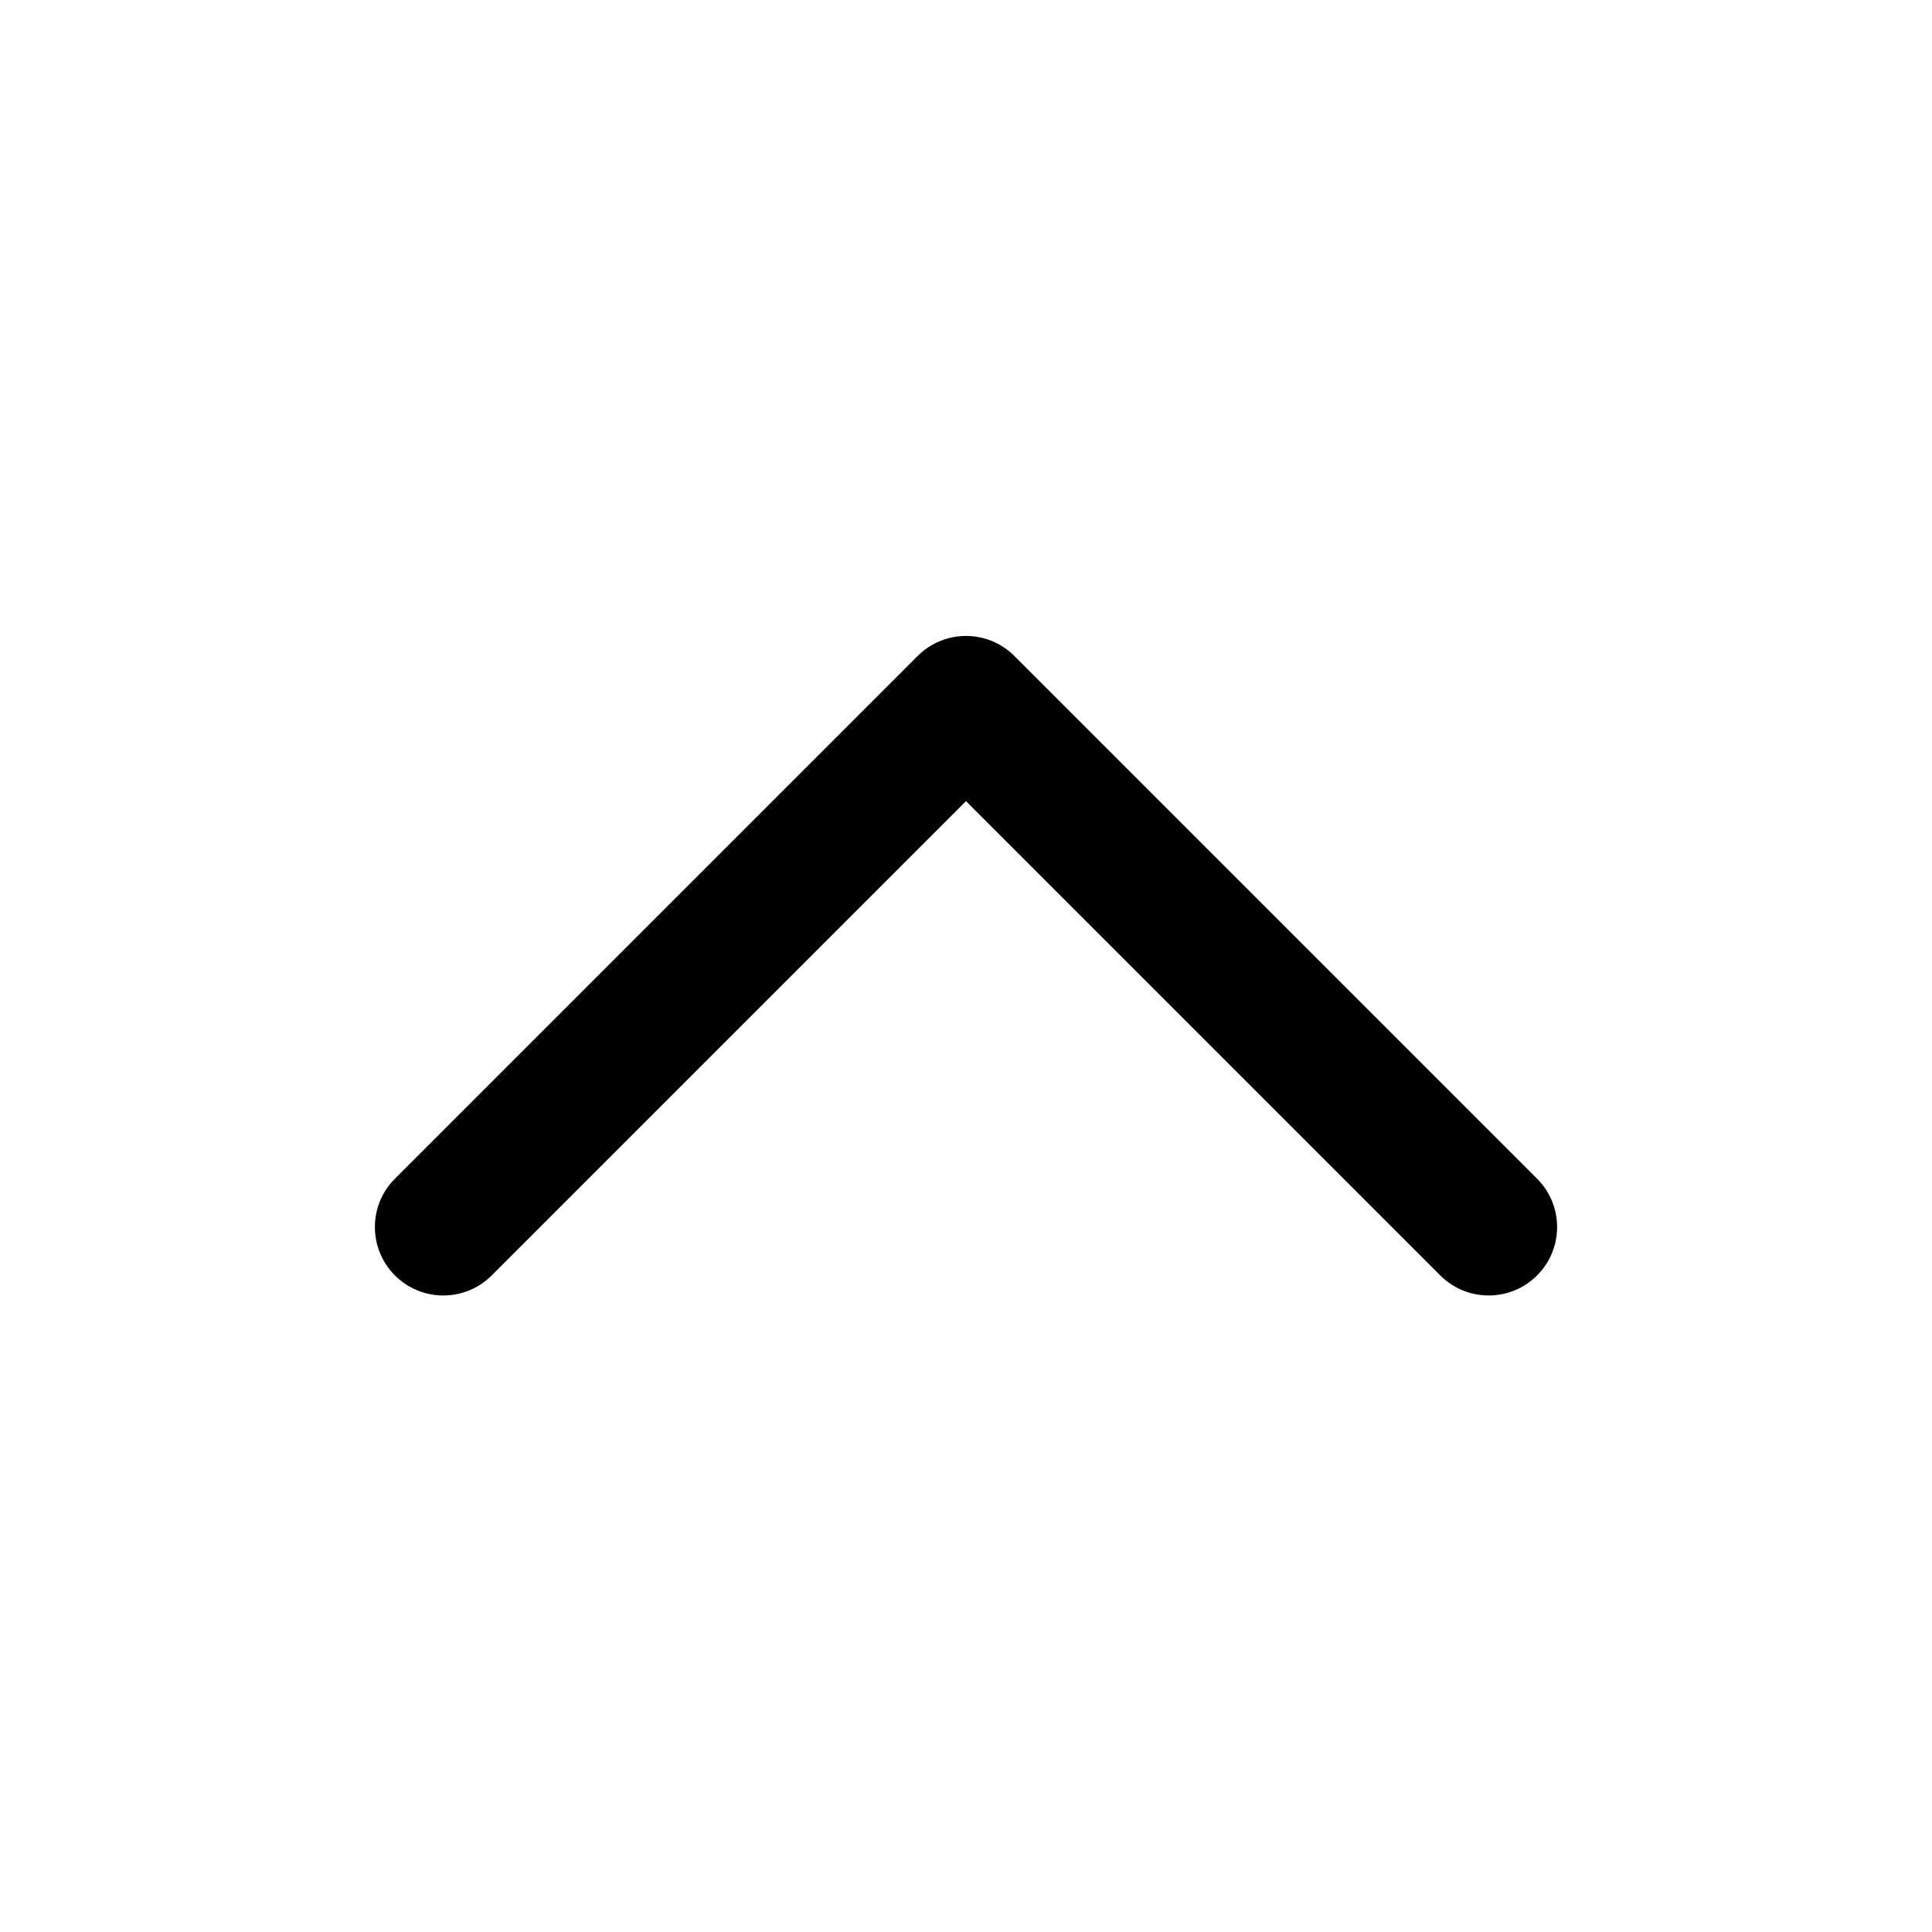
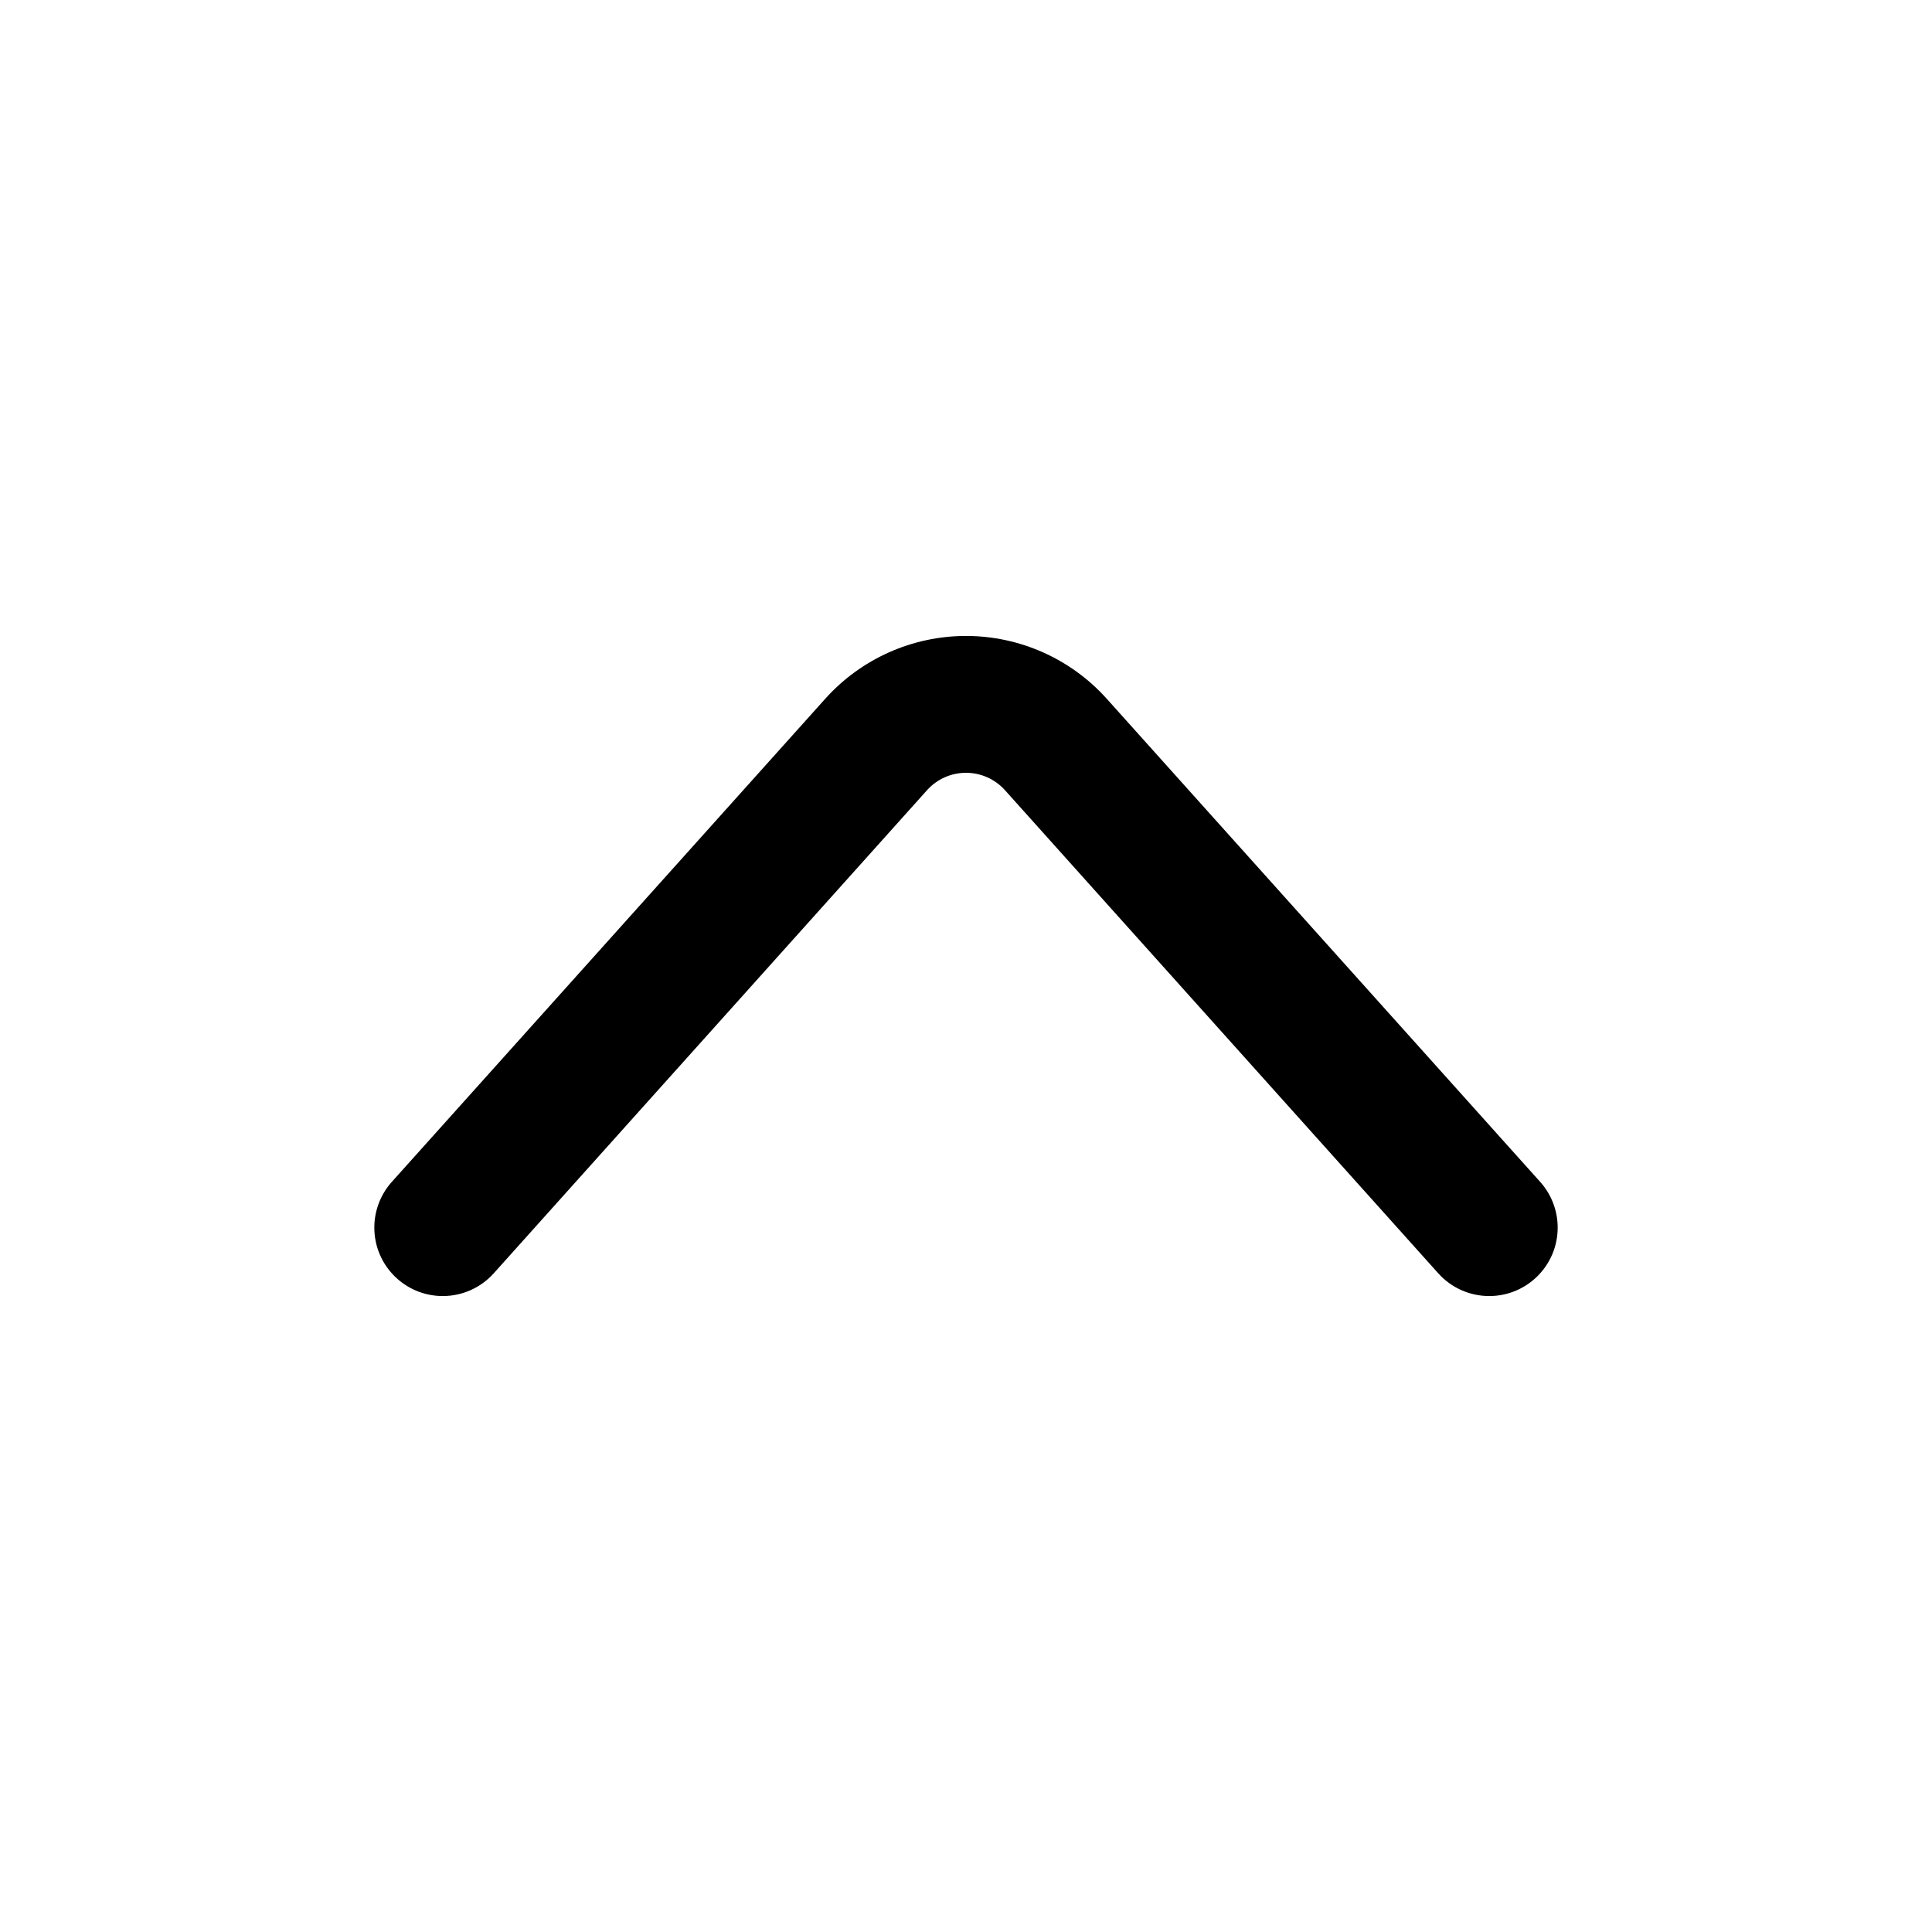
<svg xmlns="http://www.w3.org/2000/svg" viewBox="0 0 24 24" fill="currentColor" stroke="none" fill-rule="evenodd">
  <g data-part="body">
-     <path d="M19.101 14.649 L12.601 8.149 A.85 .85 0 0 0 11.399 8.149 L4.899 14.649 A.85 .85 0 0 0 6.101 15.851 L12 9.952 L17.899 15.851 A.85 .85 0 0 0 19.101 14.649 Z" />
+     <path d="M4.867 14.682 L10.251 8.681 A2.35 2.35 0 0 1 12 7.9 A2.35 2.35 0 0 1 13.749 8.681 L19.133 14.682 A0.85 0.85 0 0 1 19.35 15.25 A0.85 0.85 0 0 1 18.5 16.1 A0.85 0.85 0 0 1 17.867 15.818 L12.484 9.816 A0.65 0.65 0 0 0 12 9.6 A0.65 0.65 0 0 0 11.516 9.816 L6.133 15.818 A0.85 0.85 0 0 1 5.5 16.1 A0.85 0.85 0 0 1 4.65 15.25 A0.85 0.85 0 0 1 4.867 14.682 Z" />
  </g>
</svg>
